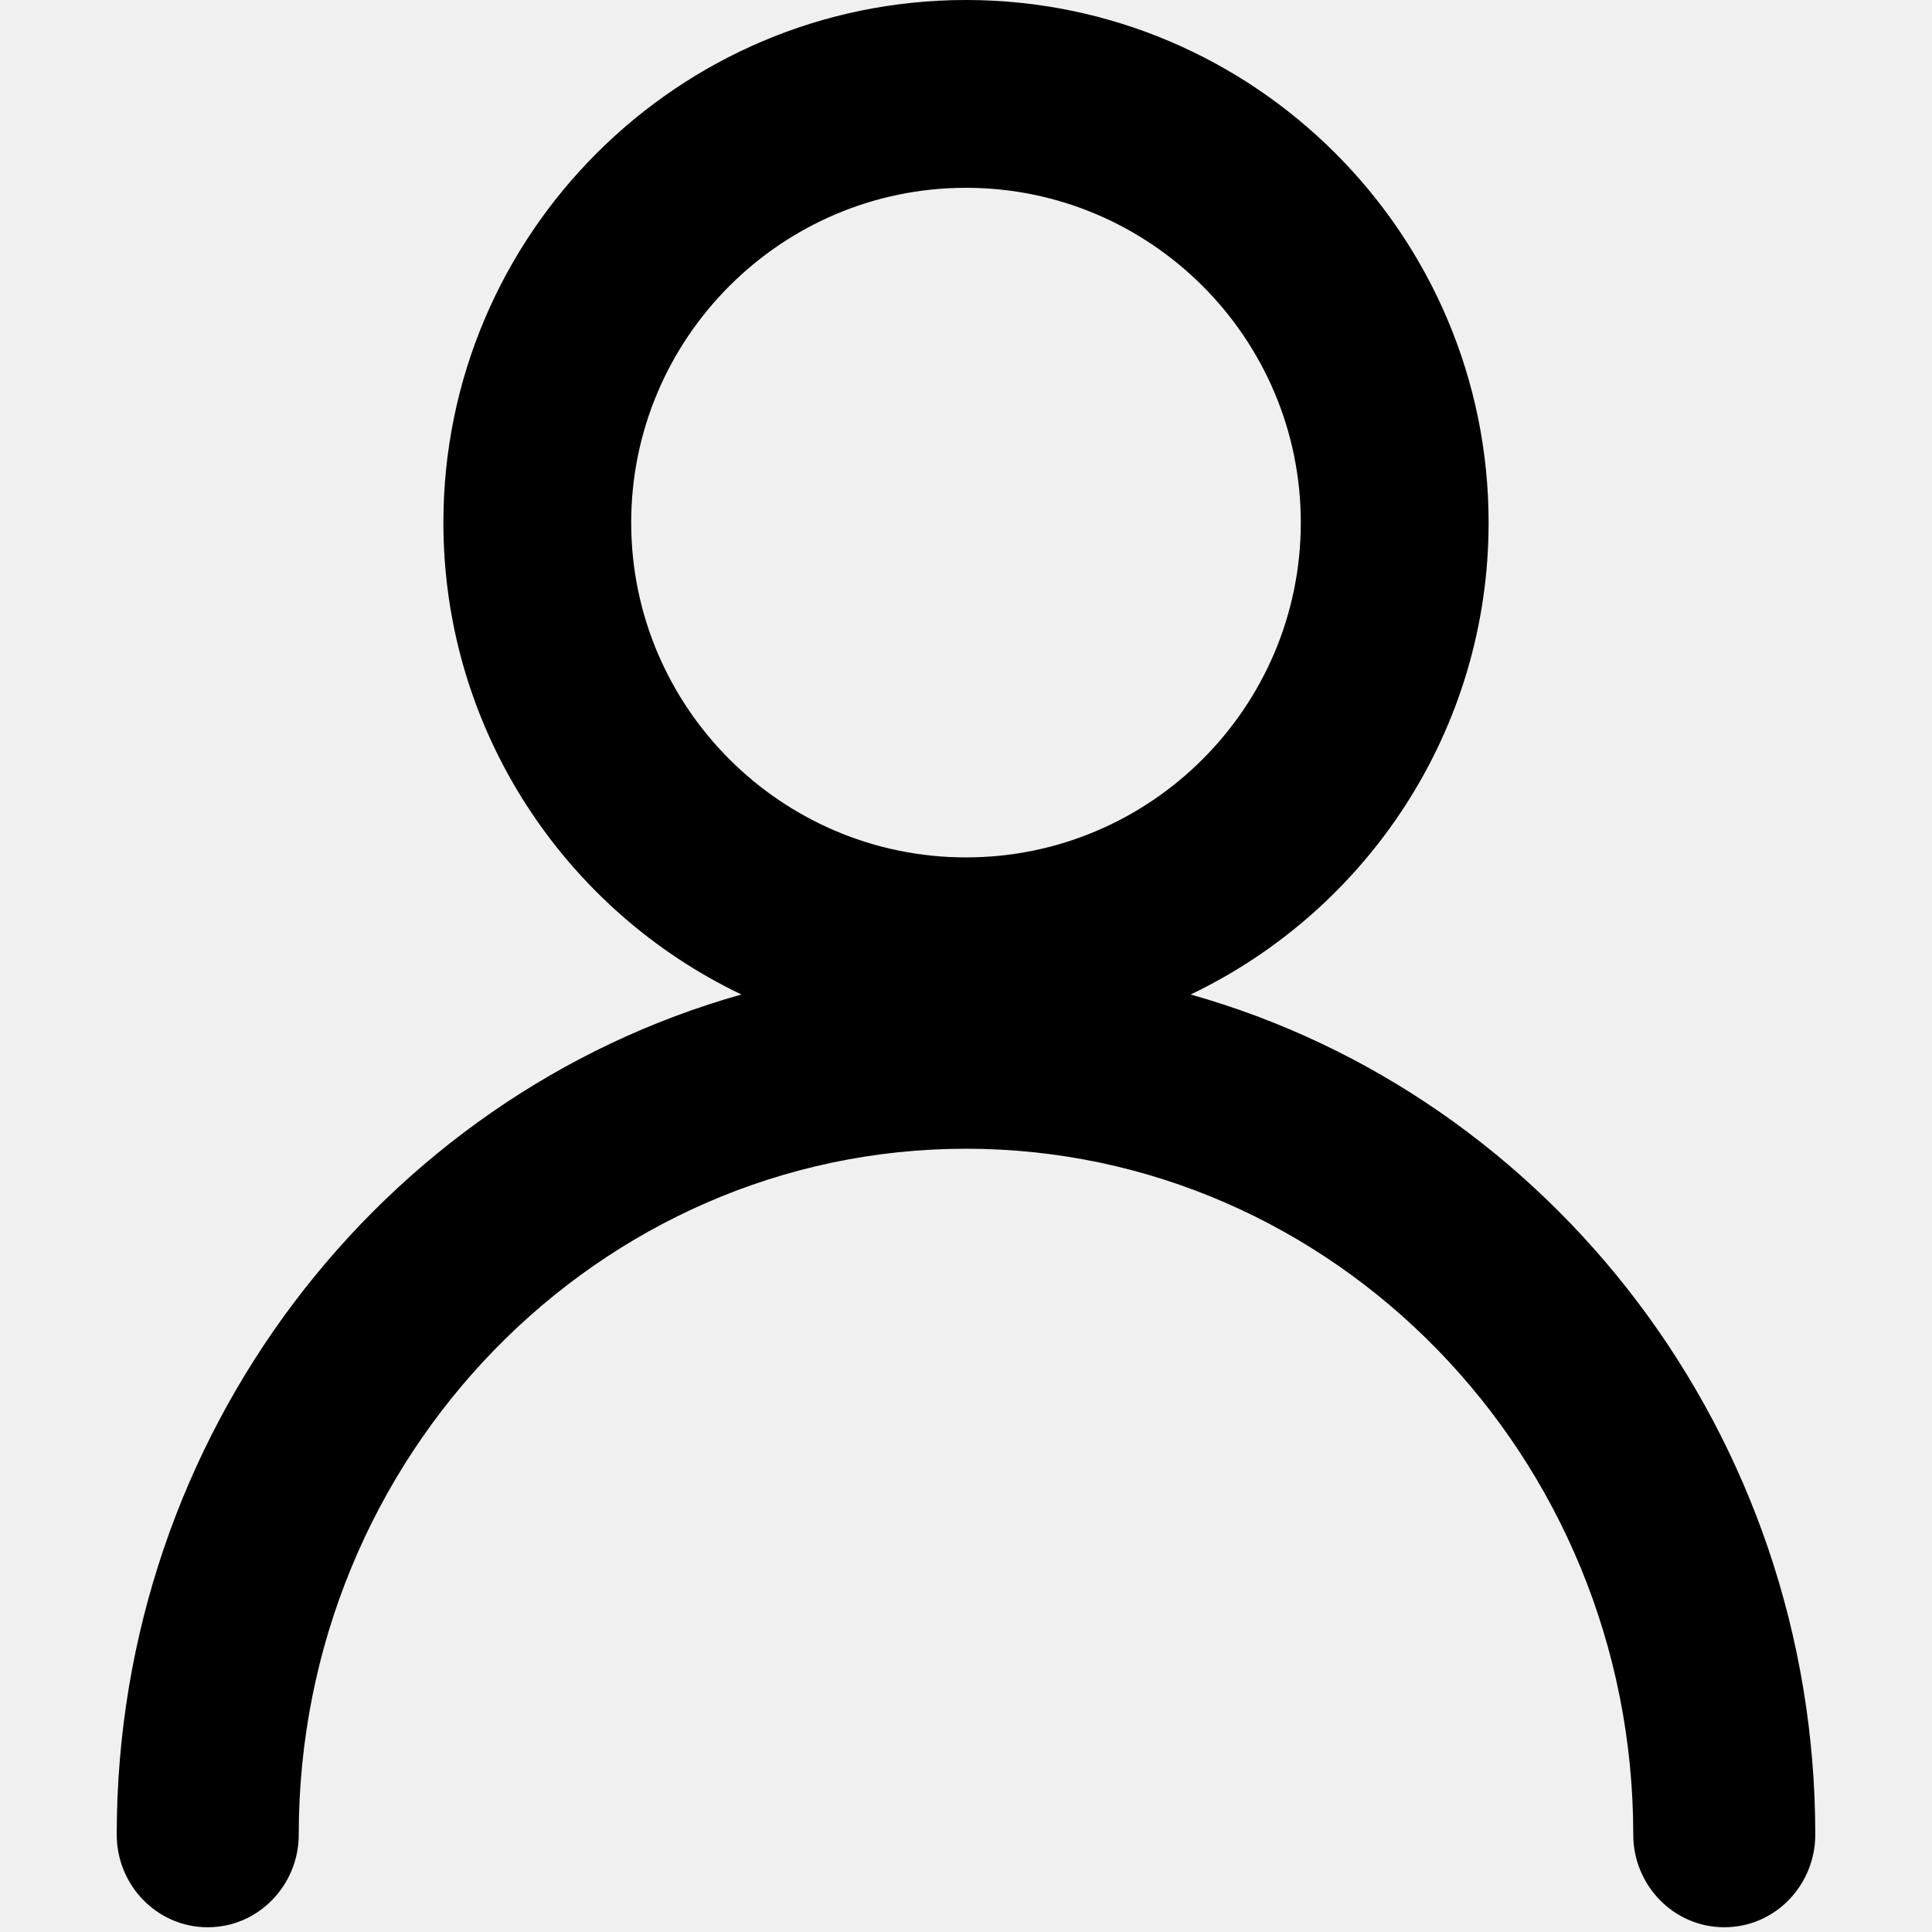
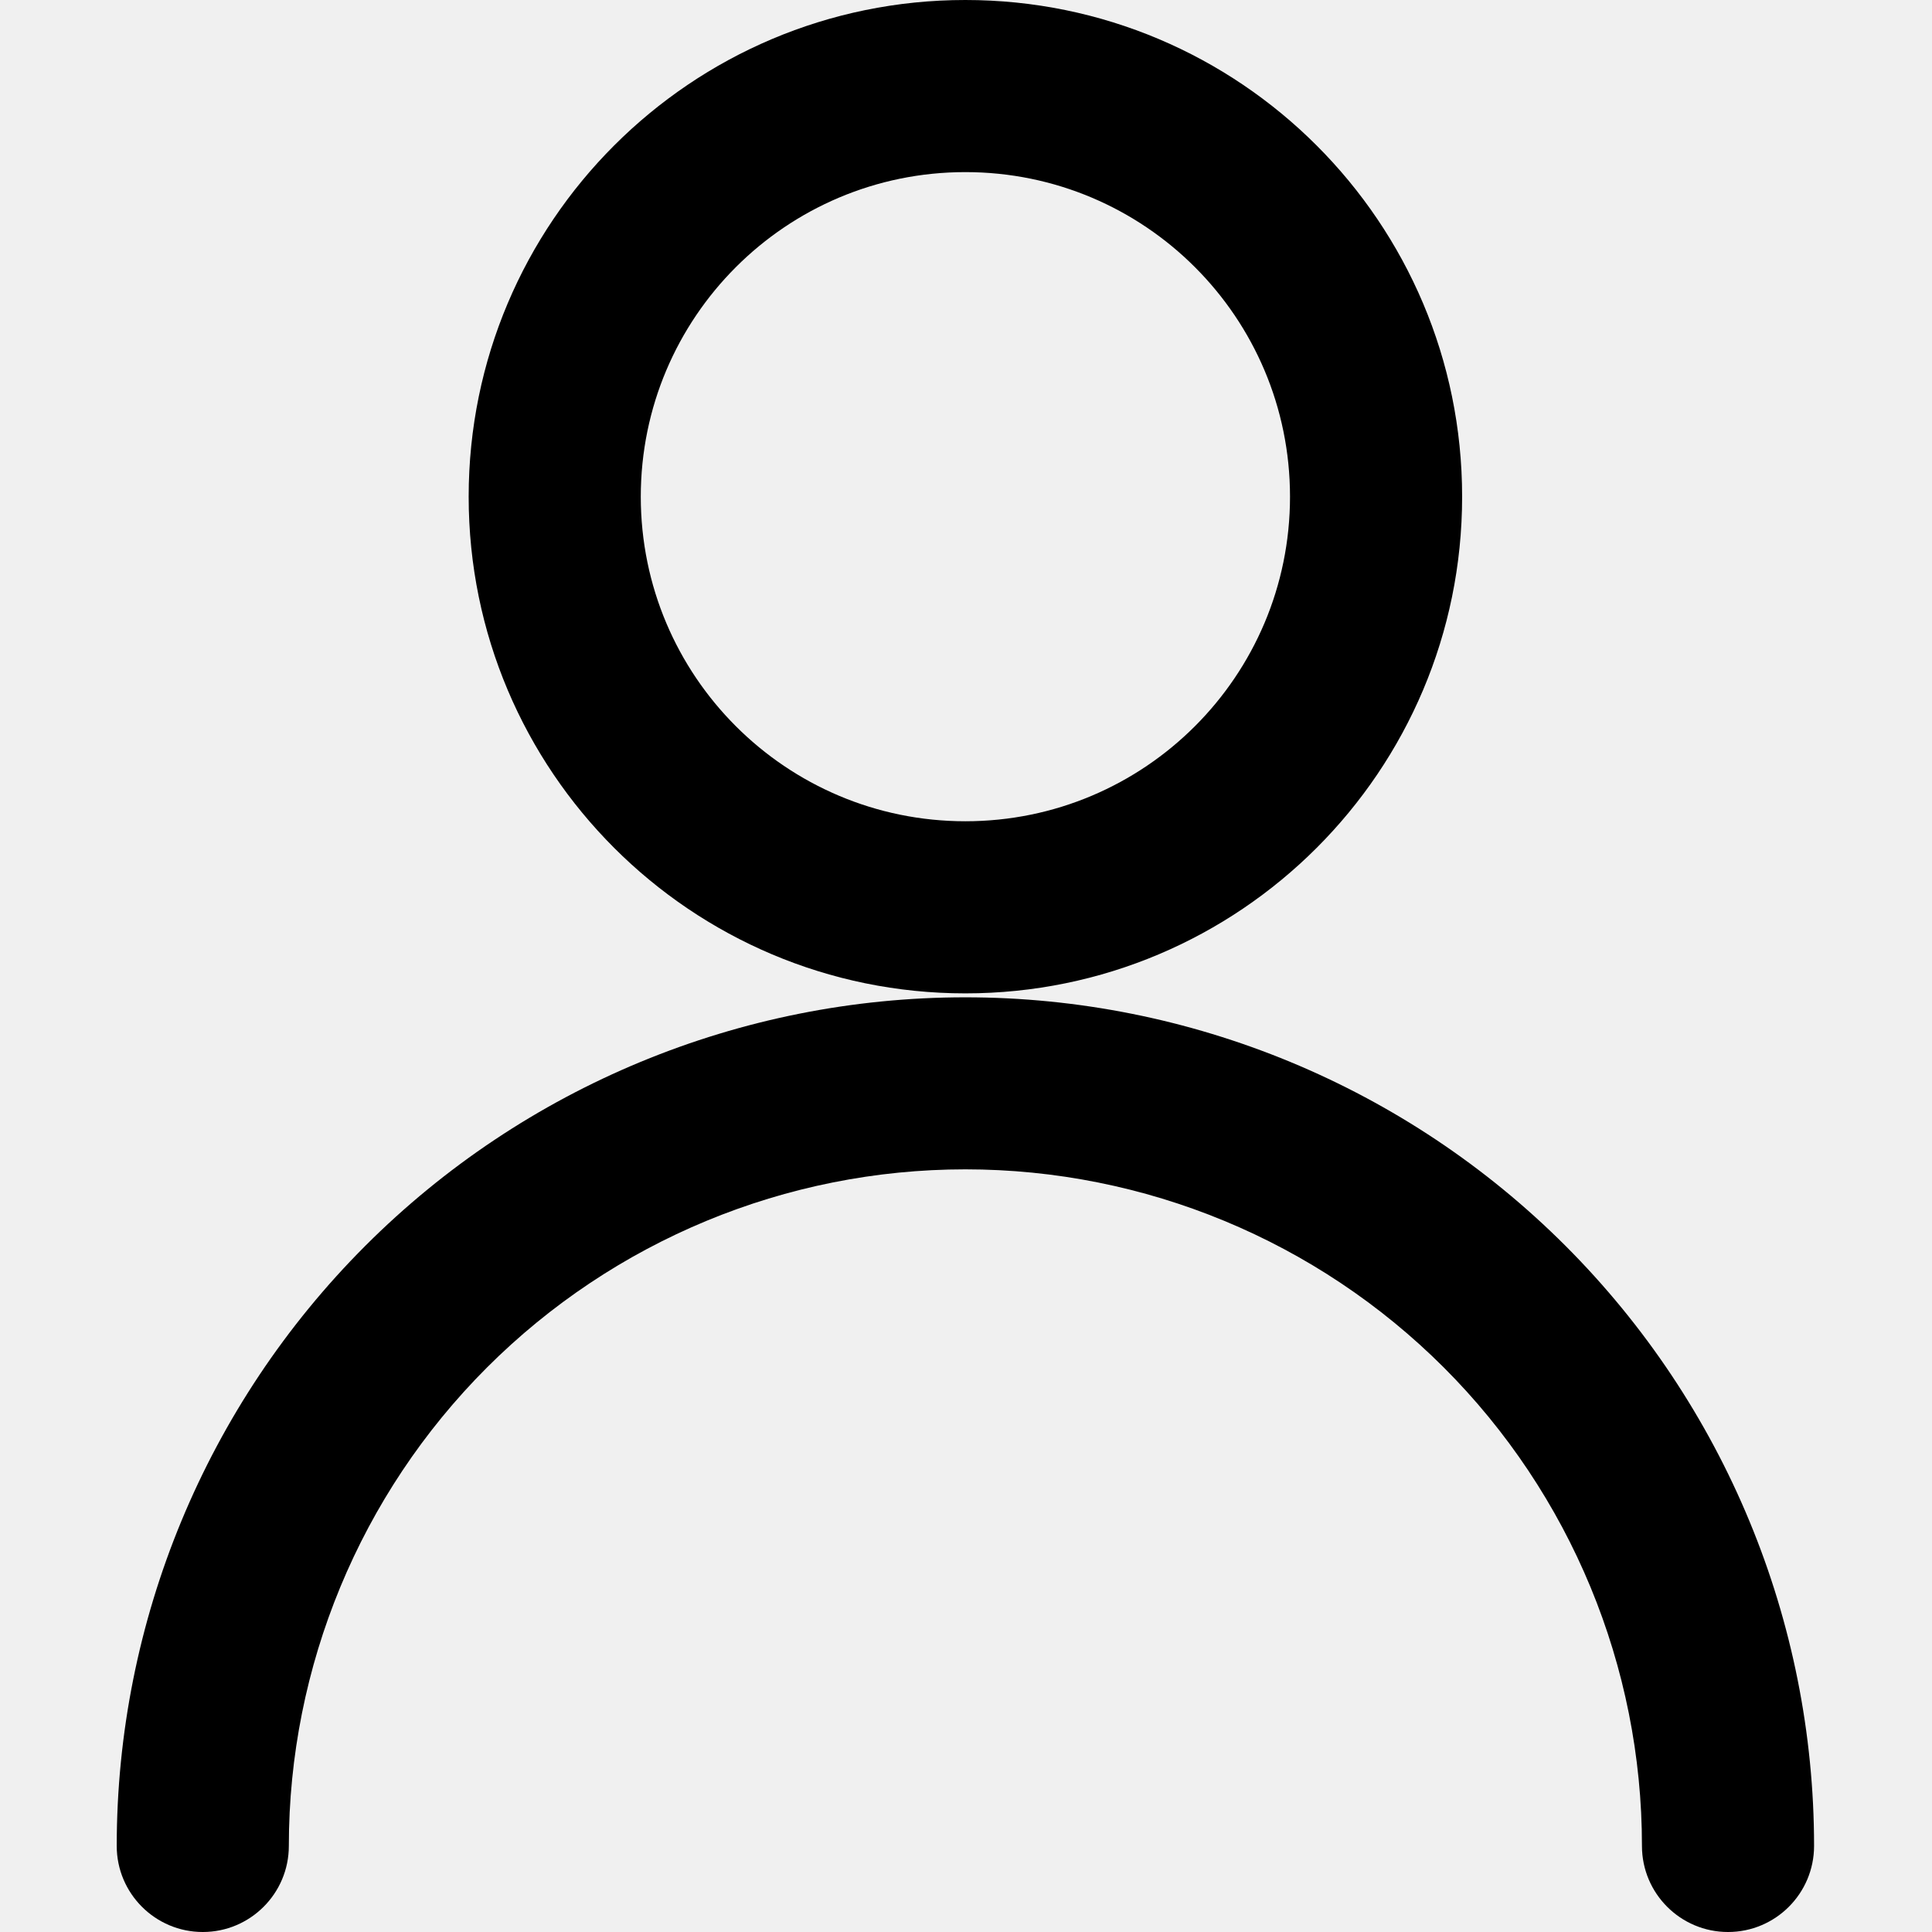
<svg xmlns="http://www.w3.org/2000/svg" width="24" height="24" viewBox="0 0 24 24" fill="none">
  <g clip-path="url(#clip0)">
-     <path fill-rule="evenodd" clip-rule="evenodd" d="M12 0C8.42 0 5.508 2.913 5.508 6.492C5.508 9.074 7.022 11.309 9.21 12.354C4.736 13.613 1.45 17.821 1.45 22.791C1.45 23.415 1.946 23.941 2.58 23.941C3.214 23.941 3.711 23.415 3.711 22.791C3.711 18.082 7.439 14.27 12 14.27C16.561 14.27 20.289 18.082 20.289 22.791C20.289 23.415 20.786 23.941 21.42 23.941C22.054 23.941 22.55 23.415 22.55 22.791C22.55 17.821 19.264 13.613 14.79 12.354C16.978 11.309 18.492 9.074 18.492 6.492C18.492 2.913 15.58 0 12 0ZM7.841 6.492C7.841 4.2 9.707 2.333 12 2.333C14.293 2.333 16.159 4.2 16.159 6.492C16.159 8.785 14.293 10.651 12 10.651C9.707 10.651 7.841 8.785 7.841 6.492Z" fill="black" />
+     <path fill-rule="evenodd" clip-rule="evenodd" d="M7.96 6.17C7.96 3.943 9.765 2.138 11.992 2.138C14.22 2.138 16.025 3.943 16.025 6.17C16.025 8.397 14.22 10.202 11.992 10.202C9.765 10.202 7.96 8.397 7.96 6.17ZM11.992 0C8.585 0 5.822 2.762 5.822 6.17C5.822 9.578 8.585 12.34 11.992 12.34C15.4 12.34 18.163 9.578 18.163 6.17C18.163 2.762 15.4 0 11.992 0ZM6.049 16.988C7.626 15.412 9.763 14.526 11.992 14.526C14.222 14.526 16.359 15.412 17.936 16.988C19.512 18.564 20.397 20.702 20.397 22.931C20.397 23.521 20.876 24 21.466 24C22.056 24 22.535 23.521 22.535 22.931C22.535 20.135 21.424 17.454 19.447 15.476C17.47 13.499 14.789 12.389 11.992 12.389C9.196 12.389 6.515 13.499 4.538 15.476C2.561 17.454 1.45 20.135 1.45 22.931C1.45 23.521 1.929 24 2.519 24C3.109 24 3.588 23.521 3.588 22.931C3.588 20.702 4.473 18.564 6.049 16.988Z" fill="black" />
  </g>
  <defs>
    <clipPath id="clip0">
-       <path d="M0 0H24V24H0V0Z" fill="white" />
+       <rect width="24" height="24" fill="white" />
    </clipPath>
  </defs>
</svg>
